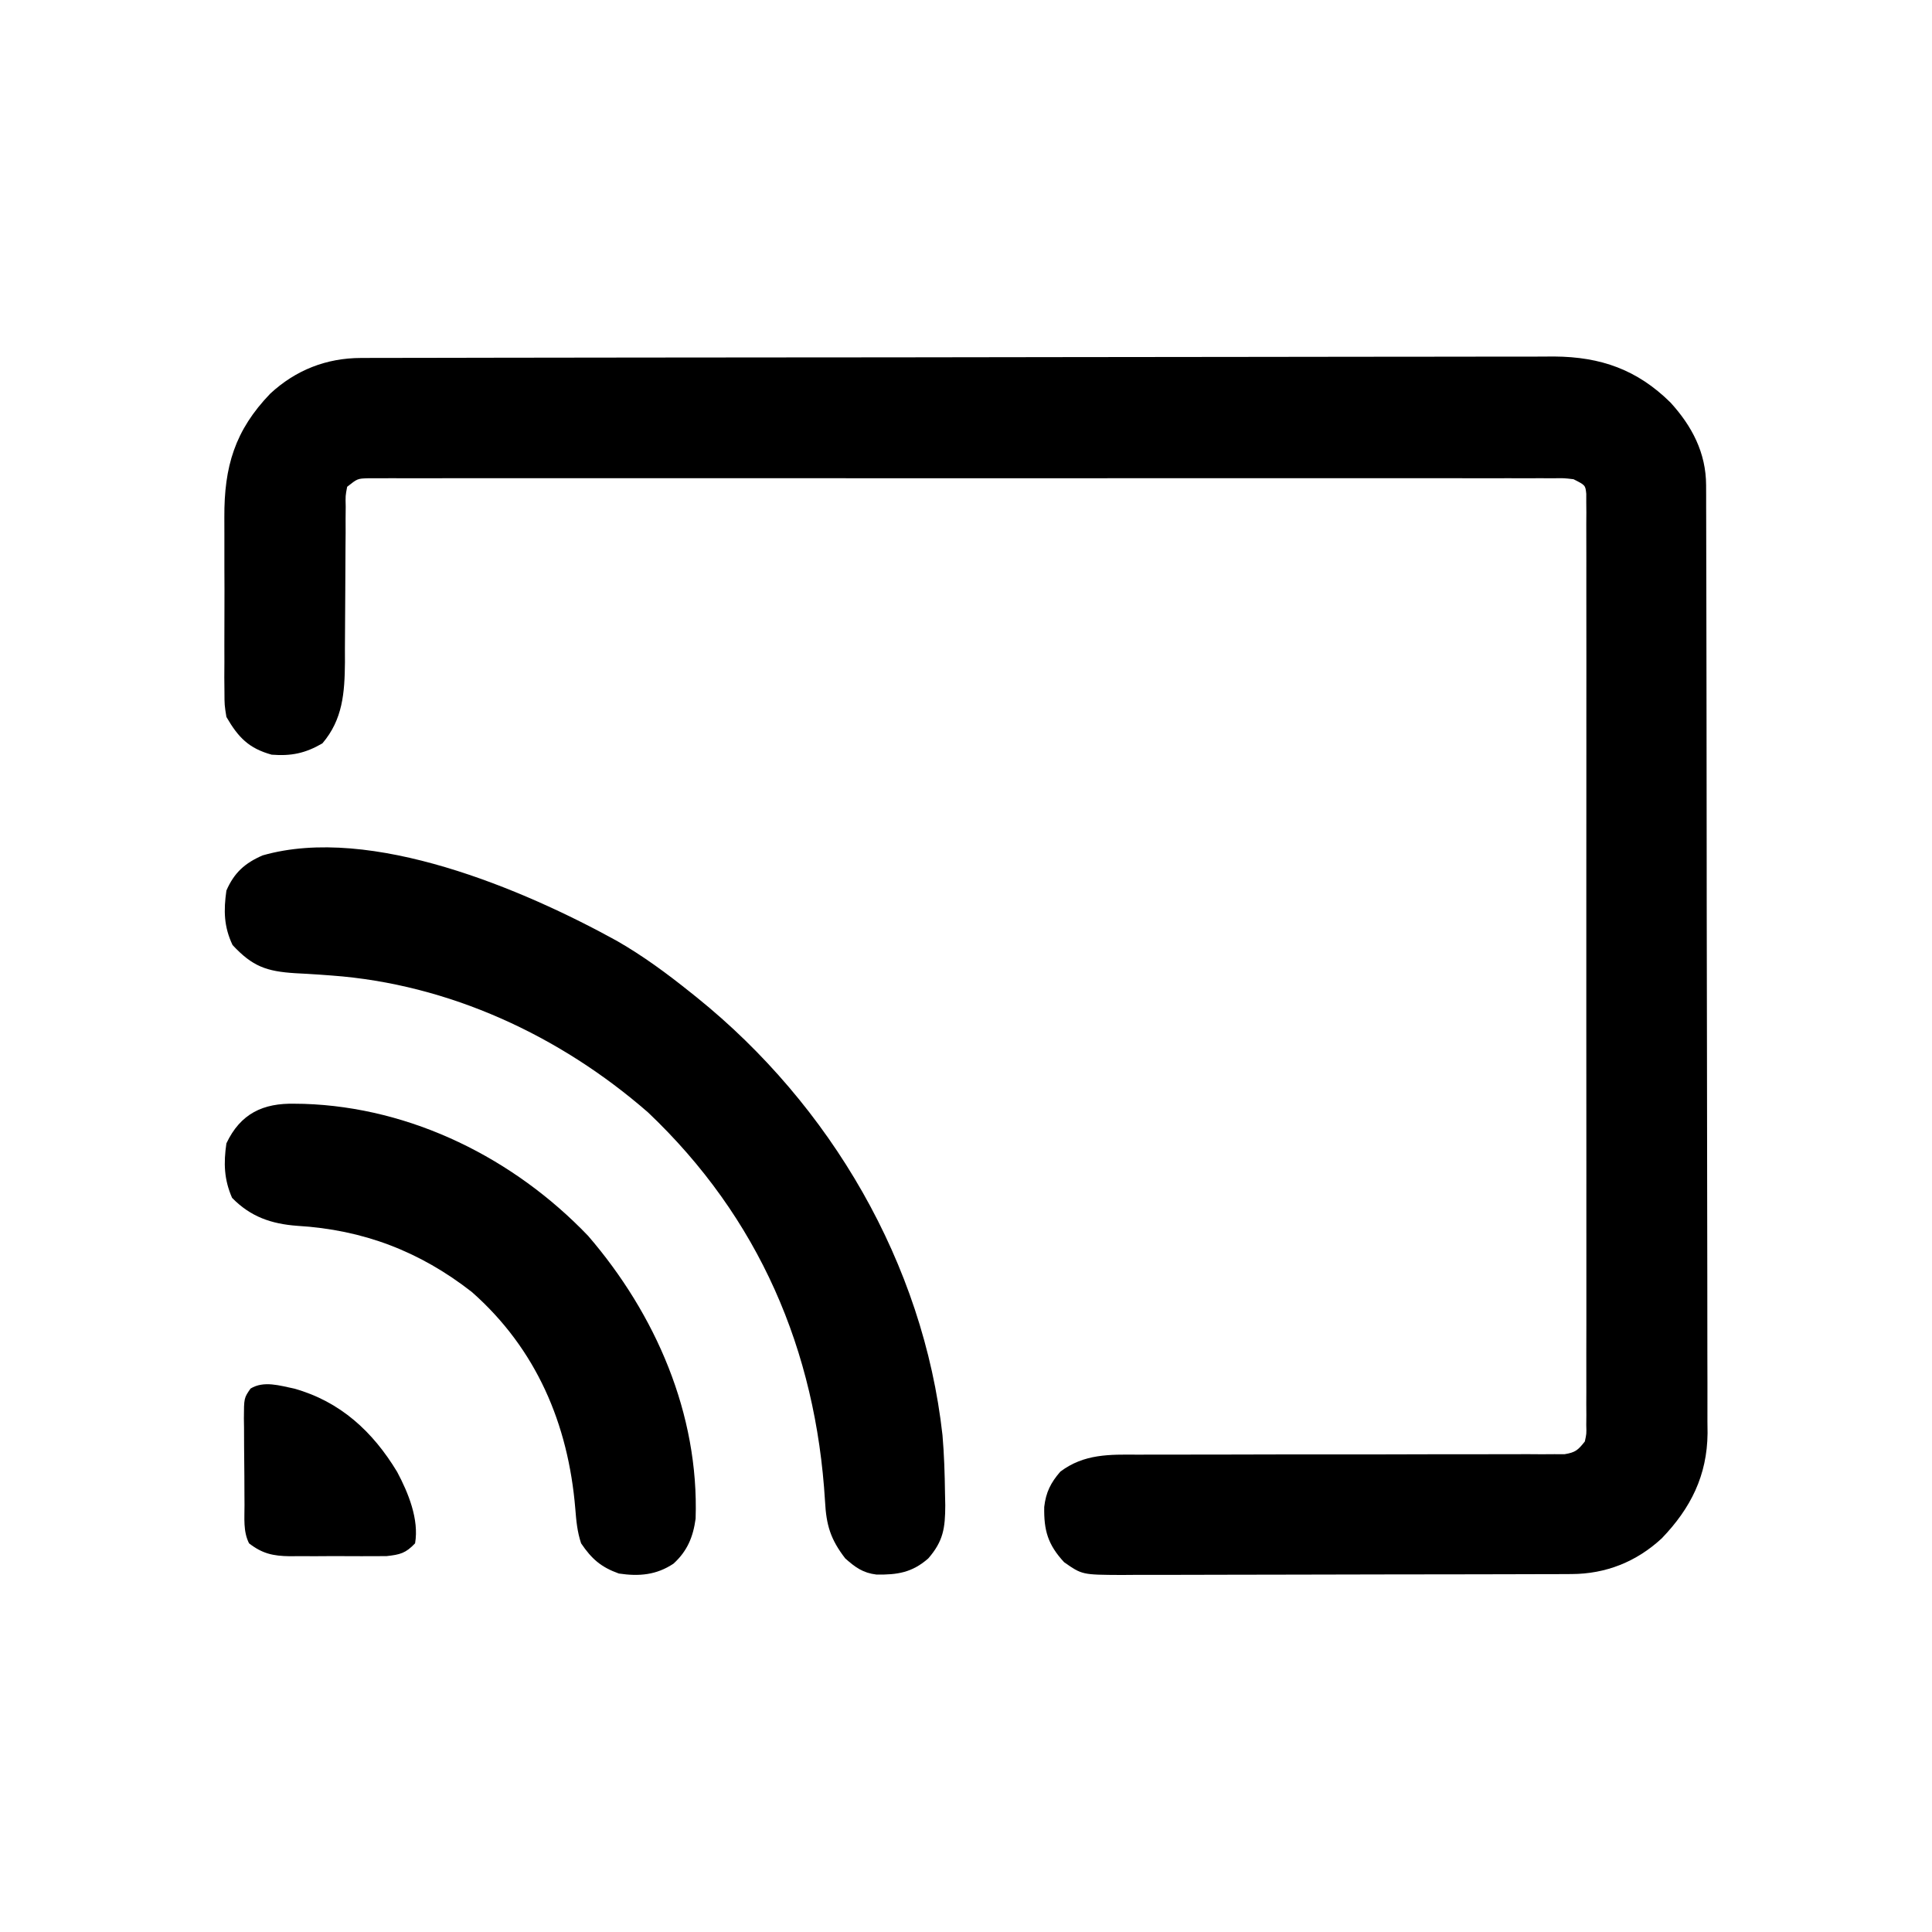
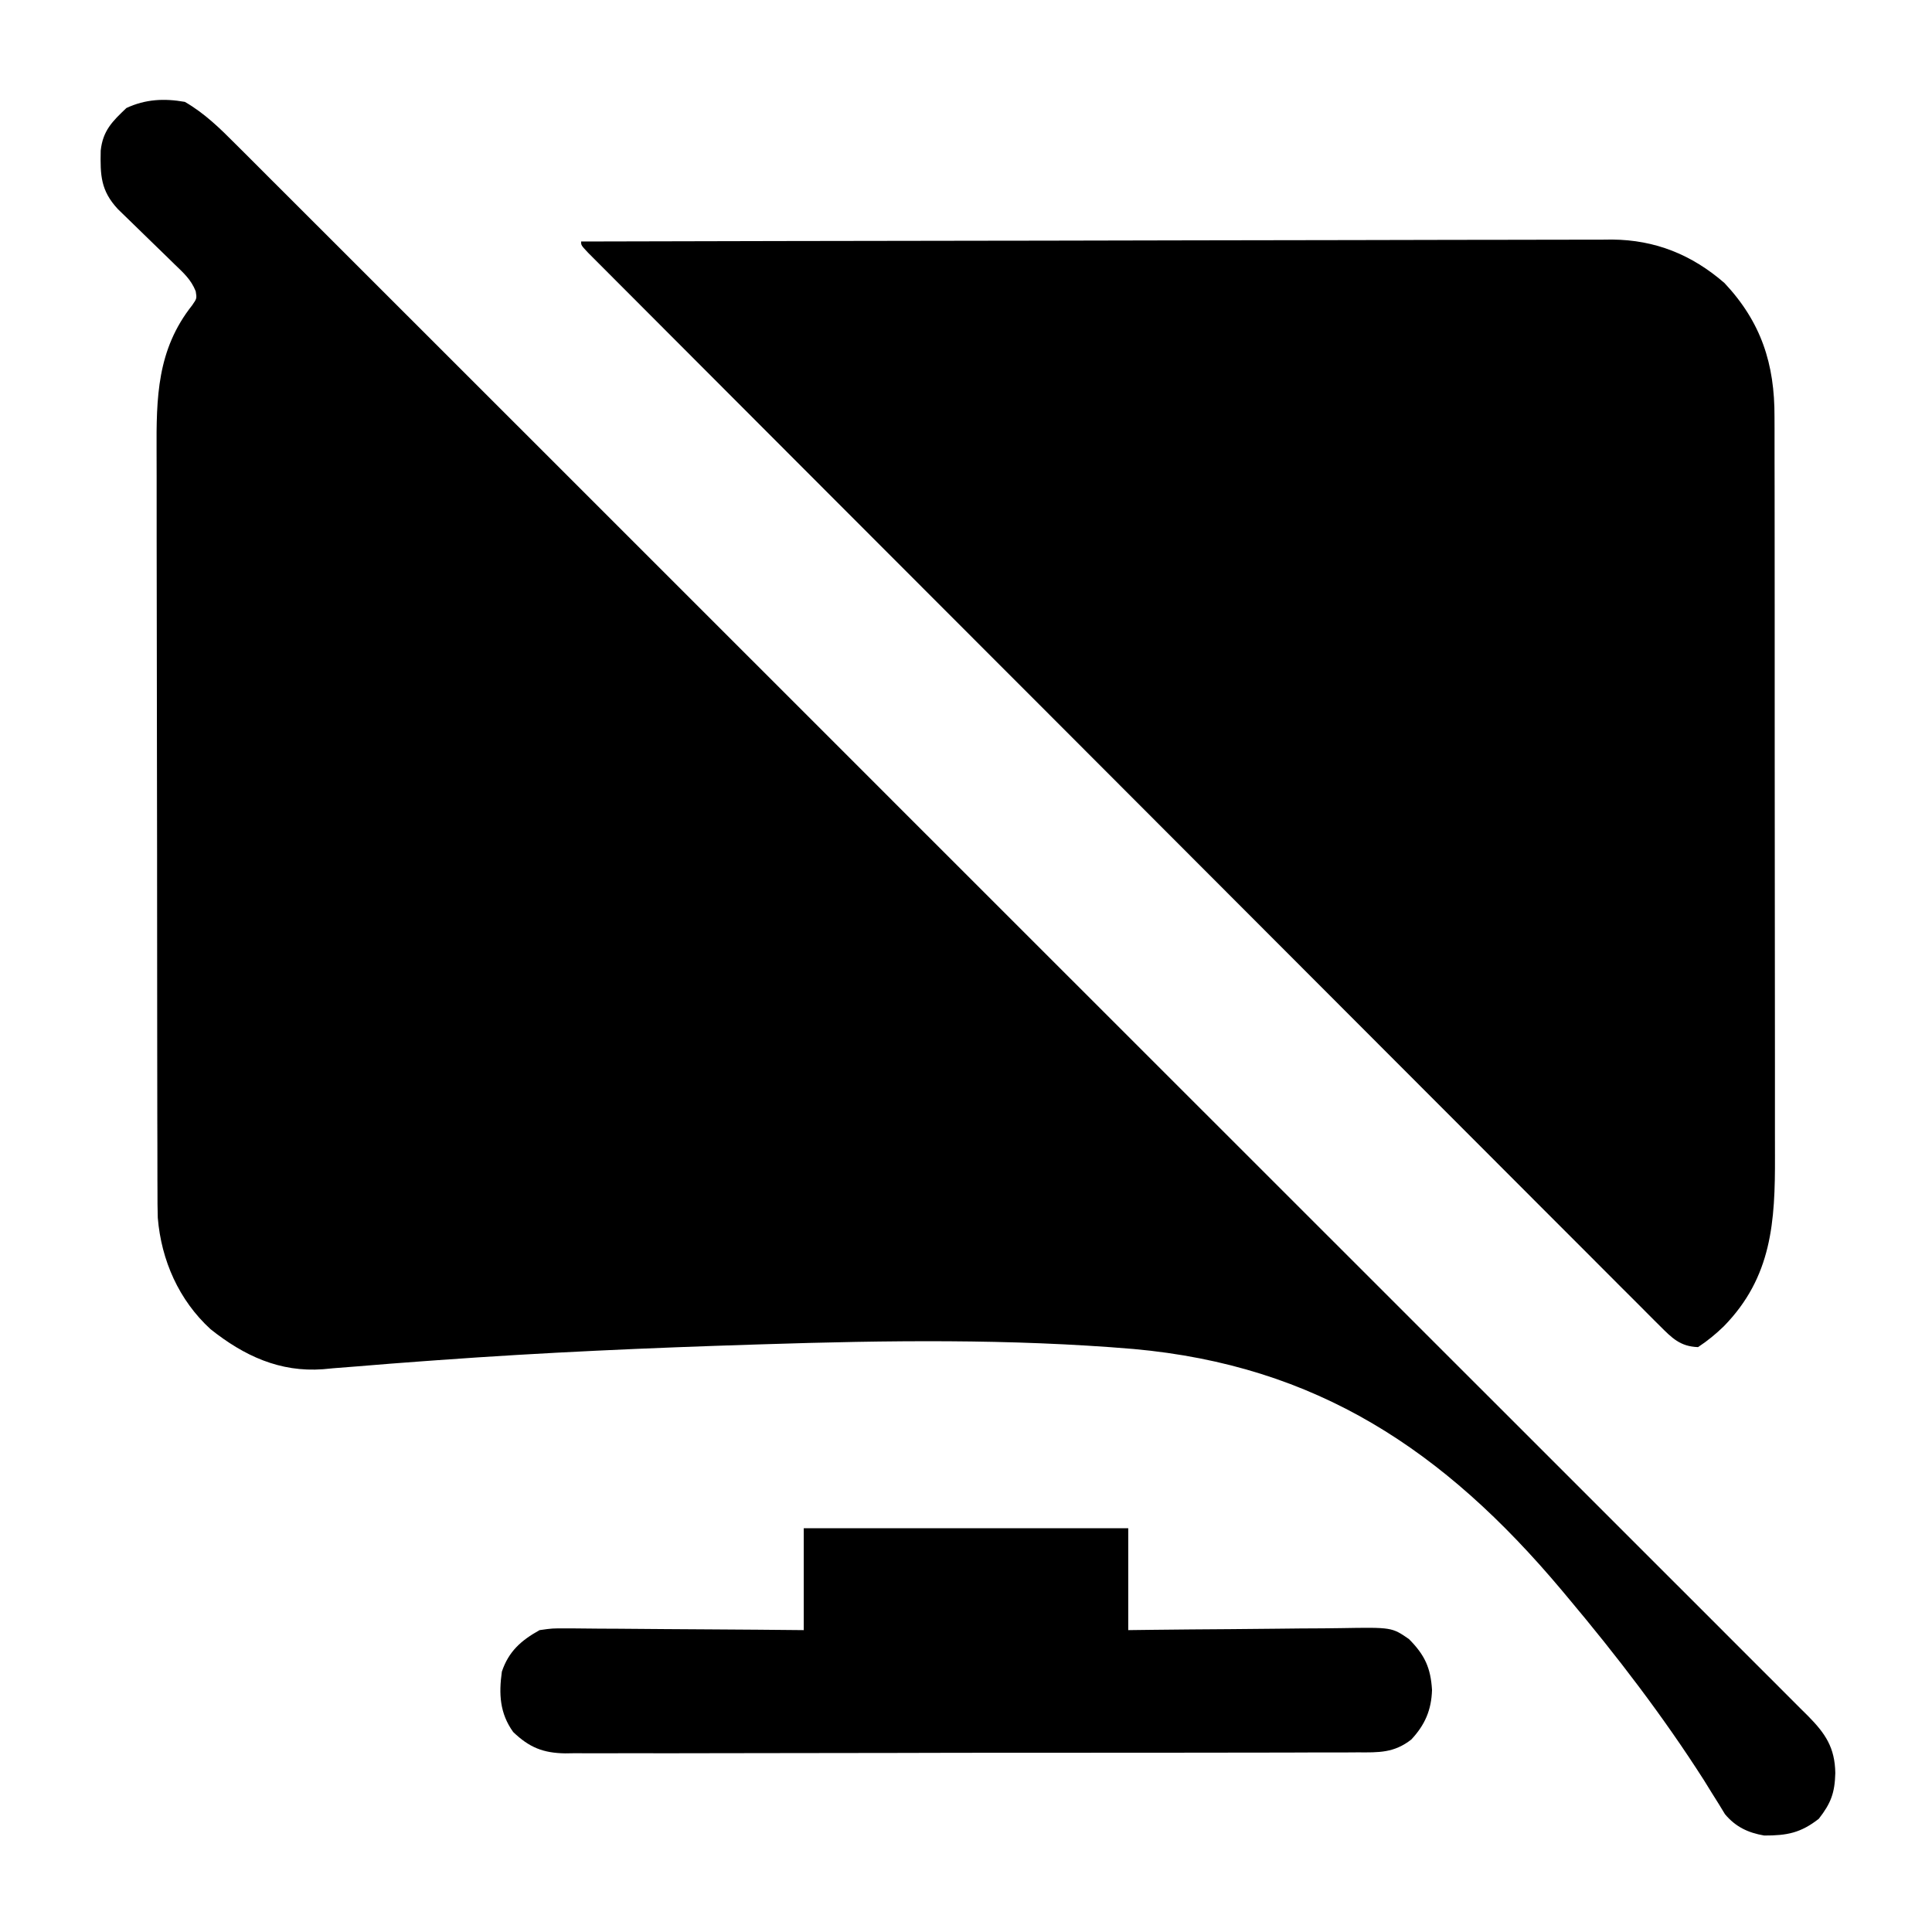
<svg xmlns="http://www.w3.org/2000/svg" version="1.1" width="512" height="512">
-   <path d="M0 0 C1.158 -0.004 2.315 -0.009 3.508 -0.014 C4.781 -0.013 6.053 -0.013 7.365 -0.013 C8.73 -0.016 10.095 -0.02 11.46 -0.024 C15.215 -0.034 18.97 -0.038 22.725 -0.04 C26.773 -0.044 30.822 -0.054 34.871 -0.063 C44.65 -0.082 54.43 -0.093 64.21 -0.101 C68.816 -0.106 73.423 -0.111 78.029 -0.116 C93.344 -0.133 108.659 -0.148 123.974 -0.155 C127.949 -0.157 131.923 -0.159 135.897 -0.161 C136.885 -0.161 137.872 -0.162 138.89 -0.162 C154.887 -0.171 170.884 -0.196 186.881 -0.229 C203.308 -0.262 219.735 -0.28 236.162 -0.283 C245.384 -0.285 254.606 -0.294 263.828 -0.319 C271.682 -0.341 279.537 -0.349 287.391 -0.339 C291.397 -0.335 295.402 -0.337 299.408 -0.356 C303.08 -0.374 306.752 -0.373 310.424 -0.357 C312.371 -0.354 314.317 -0.37 316.263 -0.387 C328.593 -0.297 338.218 3.098 347.037 11.794 C352.758 18.057 356.469 25.151 356.488 33.721 C356.492 34.643 356.497 35.564 356.501 36.514 C356.501 38.027 356.501 38.027 356.501 39.57 C356.504 40.645 356.508 41.719 356.512 42.826 C356.523 46.439 356.527 50.051 356.531 53.664 C356.537 56.249 356.543 58.835 356.55 61.42 C356.57 69.187 356.58 76.954 356.589 84.721 C356.594 88.381 356.599 92.041 356.604 95.7 C356.621 107.87 356.636 120.039 356.643 132.209 C356.645 135.366 356.647 138.523 356.649 141.68 C356.649 142.464 356.65 143.249 356.65 144.057 C356.658 156.764 356.684 169.47 356.716 182.176 C356.749 195.228 356.767 208.279 356.771 221.331 C356.773 228.657 356.781 235.982 356.807 243.307 C356.831 250.2 356.835 257.093 356.824 263.986 C356.824 266.514 356.83 269.041 356.844 271.569 C356.862 275.025 356.854 278.48 356.841 281.936 C356.858 283.429 356.858 283.429 356.875 284.952 C356.772 296.145 352.417 304.837 344.729 312.822 C338.024 319.029 329.918 322.247 320.826 322.275 C319.139 322.283 319.139 322.283 317.419 322.292 C315.575 322.294 315.575 322.294 313.694 322.295 C311.747 322.303 311.747 322.303 309.761 322.31 C306.203 322.323 302.645 322.33 299.087 322.334 C296.863 322.337 294.639 322.341 292.415 322.346 C285.454 322.36 278.492 322.369 271.531 322.373 C263.501 322.378 255.471 322.395 247.441 322.424 C241.229 322.446 235.017 322.456 228.806 322.457 C225.098 322.458 221.39 322.464 217.682 322.482 C213.545 322.502 209.409 322.497 205.272 322.491 C204.047 322.5 202.822 322.509 201.559 322.519 C191.121 322.467 191.121 322.467 186.354 319.134 C182.028 314.458 180.973 310.698 181.084 304.482 C181.53 300.602 182.809 298.061 185.354 295.134 C191.637 290.399 198.397 290.573 205.964 290.636 C207.831 290.628 207.831 290.628 209.736 290.619 C212.429 290.61 215.12 290.608 217.813 290.618 C222.07 290.633 226.326 290.62 230.583 290.602 C238.843 290.571 247.103 290.569 255.363 290.571 C265.896 290.573 276.428 290.563 286.96 290.523 C291.193 290.508 295.425 290.508 299.658 290.52 C302.902 290.526 306.146 290.513 309.39 290.503 C311.15 290.515 311.15 290.515 312.946 290.527 C314.55 290.516 314.55 290.516 316.187 290.506 C317.118 290.507 318.049 290.507 319.008 290.508 C321.873 290.051 322.578 289.386 324.354 287.134 C324.801 285.099 324.801 285.099 324.731 282.819 C324.739 281.933 324.747 281.047 324.755 280.135 C324.748 279.16 324.741 278.186 324.735 277.182 C324.739 276.148 324.744 275.113 324.749 274.048 C324.761 270.565 324.751 267.083 324.742 263.601 C324.746 261.111 324.751 258.621 324.758 256.131 C324.77 250.061 324.768 243.991 324.759 237.921 C324.753 232.989 324.752 228.057 324.755 223.125 C324.755 222.424 324.756 221.723 324.756 221.001 C324.757 219.576 324.758 218.152 324.759 216.728 C324.768 203.365 324.758 190.002 324.742 176.638 C324.729 165.163 324.731 153.689 324.745 142.214 C324.761 128.898 324.767 115.582 324.758 102.266 C324.757 100.847 324.756 99.428 324.755 98.009 C324.754 96.962 324.754 96.962 324.754 95.894 C324.751 90.965 324.755 86.037 324.762 81.109 C324.772 74.481 324.765 67.853 324.748 61.225 C324.744 58.786 324.745 56.347 324.752 53.908 C324.76 50.592 324.75 47.276 324.735 43.959 C324.741 42.983 324.748 42.006 324.755 41 C324.747 40.117 324.739 39.233 324.731 38.323 C324.731 37.557 324.73 36.791 324.73 36.001 C324.499 33.721 324.499 33.721 321.354 32.134 C318.838 31.833 318.838 31.833 315.964 31.883 C314.838 31.877 313.712 31.872 312.553 31.867 C311.31 31.871 310.068 31.876 308.789 31.88 C306.816 31.876 306.816 31.876 304.803 31.871 C301.144 31.862 297.485 31.867 293.827 31.873 C289.884 31.877 285.941 31.87 281.998 31.865 C274.271 31.856 266.544 31.858 258.817 31.864 C252.539 31.868 246.261 31.869 239.983 31.867 C239.091 31.866 238.198 31.866 237.279 31.866 C235.466 31.865 233.654 31.864 231.841 31.864 C214.83 31.858 197.819 31.865 180.808 31.875 C166.202 31.884 151.595 31.883 136.988 31.873 C120.04 31.863 103.091 31.859 86.142 31.865 C84.336 31.865 82.53 31.866 80.724 31.867 C79.391 31.867 79.391 31.867 78.031 31.868 C71.758 31.869 65.485 31.866 59.212 31.862 C51.571 31.856 43.93 31.858 36.289 31.868 C32.388 31.873 28.487 31.875 24.586 31.869 C20.363 31.862 16.141 31.87 11.919 31.88 C10.055 31.874 10.055 31.874 8.155 31.867 C6.466 31.875 6.466 31.875 4.743 31.883 C3.768 31.883 2.792 31.883 1.787 31.884 C-0.905 31.97 -0.905 31.97 -3.646 34.134 C-4.103 36.531 -4.103 36.531 -4.031 39.359 C-4.041 40.451 -4.051 41.543 -4.062 42.668 C-4.059 43.854 -4.056 45.041 -4.053 46.263 C-4.064 47.482 -4.074 48.701 -4.086 49.956 C-4.12 53.87 -4.135 57.783 -4.146 61.697 C-4.161 66.823 -4.195 71.949 -4.24 77.076 C-4.237 78.248 -4.234 79.42 -4.231 80.628 C-4.305 88.726 -4.802 95.804 -10.209 102.134 C-14.728 104.763 -18.439 105.536 -23.646 105.134 C-29.712 103.452 -32.496 100.577 -35.646 95.134 C-36.154 91.974 -36.154 91.974 -36.164 88.553 C-36.177 87.265 -36.189 85.976 -36.202 84.648 C-36.195 83.253 -36.187 81.858 -36.178 80.462 C-36.18 79.015 -36.184 77.568 -36.189 76.121 C-36.195 73.091 -36.187 70.062 -36.168 67.033 C-36.145 63.175 -36.158 59.318 -36.182 55.461 C-36.197 52.471 -36.192 49.483 -36.182 46.493 C-36.179 45.073 -36.182 43.652 -36.192 42.231 C-36.261 28.787 -33.413 19.199 -24.021 9.447 C-17.271 3.196 -9.147 0.016 0 0 Z " fill="#000000" transform="translate(95.64643,94.86578)" />
-   <path d="M0 0 C6.92 3.974 13.256 8.644 19.473 13.633 C20.042 14.088 20.612 14.543 21.198 15.012 C56.546 43.523 81.176 85.441 86.241 130.948 C86.686 136.11 86.842 141.265 86.91 146.445 C86.932 147.466 86.955 148.486 86.978 149.538 C86.959 155.564 86.471 159.039 82.473 163.633 C78.206 167.383 74.277 167.991 68.754 167.91 C65.146 167.471 63.163 166.01 60.473 163.633 C56.542 158.534 55.441 154.775 55.113 148.477 C52.704 108.422 37.577 73.301 8.223 45.445 C-15.143 25.051 -44.587 11.429 -75.641 9.156 C-77.253 9.038 -77.253 9.038 -78.897 8.917 C-81.024 8.772 -83.152 8.646 -85.281 8.542 C-92.894 8.065 -96.637 6.751 -101.902 1.07 C-104.209 -3.809 -104.286 -8.062 -103.527 -13.367 C-101.455 -18.117 -98.612 -20.648 -93.938 -22.676 C-65.232 -30.911 -24.674 -13.622 0 0 Z " fill="#000000" transform="translate(163.5273,249.3672)" />
-   <path d="M0 0 C1.168 0.017 1.168 0.017 2.36 0.034 C30.961 0.957 58.037 14.507 77.668 35.012 C95.544 55.753 107.088 82.22 106.156 109.98 C105.495 114.826 103.948 118.552 100.305 121.875 C95.762 124.918 91.142 125.297 85.812 124.5 C81.094 122.808 78.607 120.64 75.812 116.5 C74.778 113.396 74.527 110.539 74.269 107.293 C72.404 84.866 63.955 64.977 46.859 49.895 C33.051 39.105 18.031 33.391 0.611 32.358 C-6.29 31.85 -11.79 29.957 -16.688 24.938 C-18.819 20.054 -18.954 15.748 -18.188 10.5 C-14.452 2.599 -8.472 -0.213 0 0 Z " fill="#000000" transform="translate(78.1875,292.5)" />
-   <path d="M0 0 C12.192 3.438 20.79 11.37 27.25 22.07 C30.21 27.621 33.089 34.649 32 41 C29.517 43.614 28.038 43.996 24.412 44.388 C22.985 44.408 21.557 44.41 20.129 44.398 C19.37 44.401 18.61 44.404 17.828 44.407 C16.225 44.409 14.622 44.404 13.019 44.391 C10.574 44.375 8.131 44.391 5.686 44.41 C4.125 44.408 2.564 44.404 1.004 44.398 C0.277 44.405 -0.451 44.411 -1.2 44.417 C-5.63 44.356 -8.478 43.732 -12 41 C-13.599 37.803 -13.184 34.329 -13.203 30.816 C-13.209 30.005 -13.215 29.194 -13.22 28.358 C-13.23 26.641 -13.236 24.923 -13.24 23.206 C-13.25 20.576 -13.281 17.948 -13.312 15.318 C-13.319 13.651 -13.324 11.984 -13.328 10.316 C-13.34 9.529 -13.353 8.741 -13.366 7.93 C-13.343 2.496 -13.343 2.496 -11.613 -0.006 C-8.101 -2.17 -3.83 -0.789 0 0 Z " fill="#000000" transform="translate(78,368)" />
+   <path d="M0 0 C5.203 3.028 9.207 6.925 13.433 11.178 C14.163 11.906 14.894 12.633 15.647 13.382 C18.101 15.828 20.548 18.281 22.995 20.734 C24.767 22.504 26.541 24.273 28.314 26.042 C32.173 29.893 36.029 33.747 39.882 37.604 C45.612 43.339 51.347 49.068 57.084 54.796 C67.924 65.621 78.757 76.452 89.588 87.285 C97.949 95.649 106.313 104.011 114.677 112.371 C115.879 113.572 117.08 114.772 118.281 115.973 C120.091 117.782 121.901 119.591 123.712 121.4 C140.542 138.222 157.369 155.046 174.193 171.873 C174.827 172.508 175.462 173.142 176.115 173.796 C179.33 177.012 182.545 180.228 185.76 183.443 C186.718 184.401 186.718 184.401 187.695 185.379 C188.986 186.67 190.277 187.962 191.569 189.254 C211.67 209.36 231.777 229.46 251.89 249.554 C274.479 272.123 297.064 294.696 319.641 317.277 C322.046 319.683 324.452 322.089 326.858 324.495 C327.45 325.088 328.043 325.68 328.653 326.291 C337.606 335.245 346.564 344.196 355.523 353.145 C365.707 363.316 375.885 373.493 386.057 383.677 C391.753 389.38 397.453 395.078 403.159 400.771 C407.412 405.015 411.658 409.267 415.9 413.522 C417.622 415.247 419.348 416.97 421.076 418.69 C423.414 421.018 425.744 423.356 428.071 425.696 C428.752 426.37 429.433 427.044 430.135 427.738 C434.749 432.406 437.267 436.124 437.375 442.875 C437.243 448.105 436.227 450.863 433 455 C428.179 458.76 424.575 459.443 418.527 459.434 C414.244 458.699 410.944 457.127 408.135 453.775 C407.603 452.902 407.072 452.028 406.524 451.128 C405.894 450.124 405.263 449.12 404.614 448.086 C403.594 446.435 403.594 446.435 402.553 444.751 C391.676 427.733 379.484 411.835 366.5 396.375 C365.91 395.67 365.32 394.964 364.711 394.237 C333.662 357.345 299.976 334.864 251.391 330.496 C218.736 327.747 185.906 328.204 153.188 329.25 C152.059 329.285 152.059 329.285 150.908 329.321 C122.926 330.202 94.96 331.416 67.037 333.455 C65.142 333.592 65.142 333.592 63.209 333.731 C57.319 334.161 51.433 334.614 45.549 335.114 C43.482 335.276 41.415 335.437 39.348 335.598 C38.439 335.684 37.53 335.77 36.593 335.859 C25.126 336.712 15.661 332.298 6.805 325.254 C-1.58 317.586 -6.265 306.987 -7.187 295.718 C-7.261 293.31 -7.276 290.91 -7.267 288.501 C-7.272 287.588 -7.276 286.675 -7.281 285.734 C-7.294 282.697 -7.292 279.659 -7.291 276.622 C-7.297 274.435 -7.303 272.248 -7.311 270.061 C-7.329 264.135 -7.333 258.209 -7.335 252.283 C-7.336 248.577 -7.34 244.87 -7.346 241.164 C-7.363 228.887 -7.372 216.61 -7.371 204.334 C-7.371 203.673 -7.371 203.013 -7.371 202.332 C-7.371 201.671 -7.37 201.009 -7.37 200.328 C-7.37 190.282 -7.385 180.236 -7.412 170.189 C-7.442 158.5 -7.459 146.81 -7.458 135.12 C-7.457 128.941 -7.463 122.762 -7.484 116.583 C-7.503 110.769 -7.504 104.954 -7.489 99.14 C-7.487 97.013 -7.492 94.887 -7.504 92.761 C-7.58 78.394 -7.412 65.681 1.926 53.902 C3.174 52.101 3.174 52.101 2.87 50.198 C1.621 47.041 -0.408 45.293 -2.84 42.938 C-3.322 42.464 -3.804 41.991 -4.301 41.504 C-5.839 39.995 -7.388 38.497 -8.938 37 C-10.483 35.502 -12.026 34.003 -13.563 32.496 C-14.96 31.129 -16.364 29.769 -17.769 28.41 C-22.328 23.484 -22.44 19.46 -22.312 12.914 C-21.744 7.613 -19.221 5.16 -15.5 1.625 C-10.442 -0.723 -5.483 -0.971 0 0 Z " fill="#000000" transform="translate(49,27)" />
+   <path d="M0 0 C35.738 -0.092 71.476 -0.162 107.214 -0.204 C111.436 -0.209 115.657 -0.214 119.879 -0.22 C121.14 -0.221 121.14 -0.221 122.426 -0.223 C136.024 -0.24 149.622 -0.272 163.22 -0.309 C177.18 -0.346 191.139 -0.368 205.098 -0.376 C213.707 -0.382 222.316 -0.399 230.926 -0.432 C236.834 -0.453 242.743 -0.459 248.651 -0.454 C252.057 -0.451 255.463 -0.455 258.869 -0.477 C262.57 -0.497 266.27 -0.492 269.971 -0.481 C271.569 -0.498 271.569 -0.498 273.199 -0.516 C284.671 -0.425 294.339 3.492 303 11 C312.742 21.376 316.324 32.479 316.261 46.505 C316.265 47.419 316.268 48.333 316.272 49.275 C316.283 52.315 316.279 55.354 316.275 58.394 C316.279 60.583 316.284 62.771 316.29 64.96 C316.304 70.89 316.304 76.82 316.302 82.749 C316.301 87.707 316.305 92.665 316.31 97.622 C316.322 109.991 316.321 122.359 316.315 134.728 C316.31 144.781 316.318 154.833 316.336 164.886 C316.357 176.582 316.367 188.278 316.364 199.974 C316.362 206.157 316.364 212.339 316.378 218.522 C316.391 224.339 316.389 230.156 316.376 235.973 C316.374 238.102 316.376 240.23 316.385 242.359 C316.447 259.728 315.598 274.433 302.812 287.5 C300.597 289.633 298.574 291.284 296 293 C291.255 292.833 289.099 290.598 285.84 287.335 C285.094 286.597 285.094 286.597 284.334 285.844 C282.663 284.185 281.008 282.512 279.351 280.839 C278.147 279.638 276.943 278.437 275.737 277.238 C272.422 273.933 269.119 270.616 265.818 267.297 C262.258 263.722 258.686 260.158 255.116 256.593 C248.123 249.606 241.14 242.608 234.161 235.607 C226.041 227.462 217.91 219.328 209.778 211.194 C195.275 196.688 180.782 182.172 166.294 167.651 C152.22 153.544 138.14 139.443 124.054 125.349 C123.186 124.481 122.318 123.612 121.424 122.718 C117.936 119.228 114.448 115.738 110.96 112.248 C97.556 98.836 84.156 85.421 70.757 72.005 C66.704 67.946 62.651 63.888 58.597 59.83 C50.071 51.295 41.547 42.759 33.027 34.219 C29.502 30.685 25.977 27.153 22.449 23.622 C19.225 20.396 16.004 17.167 12.785 13.937 C11.614 12.763 10.443 11.59 9.27 10.418 C7.688 8.836 6.109 7.251 4.531 5.665 C3.649 4.782 2.768 3.899 1.86 2.989 C0 1 0 1 0 0 Z " fill="#000000" transform="translate(154,64)" />
+   <path d="M0 0 C28.38 0 56.76 0 86 0 C86 8.91 86 17.82 86 27 C89.126 26.961 89.126 26.961 92.315 26.921 C99.216 26.838 106.117 26.783 113.018 26.741 C117.2 26.715 121.382 26.68 125.565 26.623 C129.604 26.568 133.643 26.539 137.683 26.526 C139.221 26.516 140.759 26.498 142.296 26.471 C155.851 26.242 155.851 26.242 160.379 29.363 C164.573 33.583 166.148 36.978 166.5 42.875 C166.332 48.181 164.628 52.121 161 56 C156.43 59.563 152.412 59.429 146.866 59.394 C145.944 59.401 145.022 59.407 144.071 59.413 C140.98 59.43 137.889 59.425 134.797 59.42 C132.581 59.427 130.365 59.436 128.15 59.446 C122.129 59.468 116.108 59.471 110.088 59.469 C105.063 59.469 100.038 59.477 95.013 59.486 C82.48 59.506 69.948 59.507 57.416 59.5 C46.538 59.494 35.66 59.515 24.781 59.548 C13.606 59.582 2.432 59.597 -8.743 59.592 C-15.015 59.59 -21.287 59.596 -27.558 59.62 C-33.457 59.643 -39.355 59.641 -45.253 59.62 C-47.417 59.617 -49.582 59.622 -51.746 59.636 C-54.702 59.655 -57.656 59.642 -60.612 59.621 C-61.468 59.634 -62.323 59.646 -63.205 59.659 C-69.075 59.573 -72.739 58.089 -77 54 C-80.568 49.051 -80.832 43.9 -80 38 C-78.195 32.627 -74.879 29.713 -70 27 C-66.621 26.519 -66.621 26.519 -62.893 26.546 C-62.209 26.545 -61.526 26.545 -60.821 26.544 C-58.581 26.547 -56.342 26.578 -54.102 26.609 C-52.541 26.617 -50.98 26.623 -49.419 26.627 C-45.325 26.642 -41.232 26.681 -37.139 26.725 C-32.956 26.766 -28.773 26.785 -24.59 26.805 C-16.393 26.847 -8.197 26.918 0 27 C0 18.09 0 9.18 0 0 Z " fill="#000000" transform="translate(213,405)" />
</svg>
